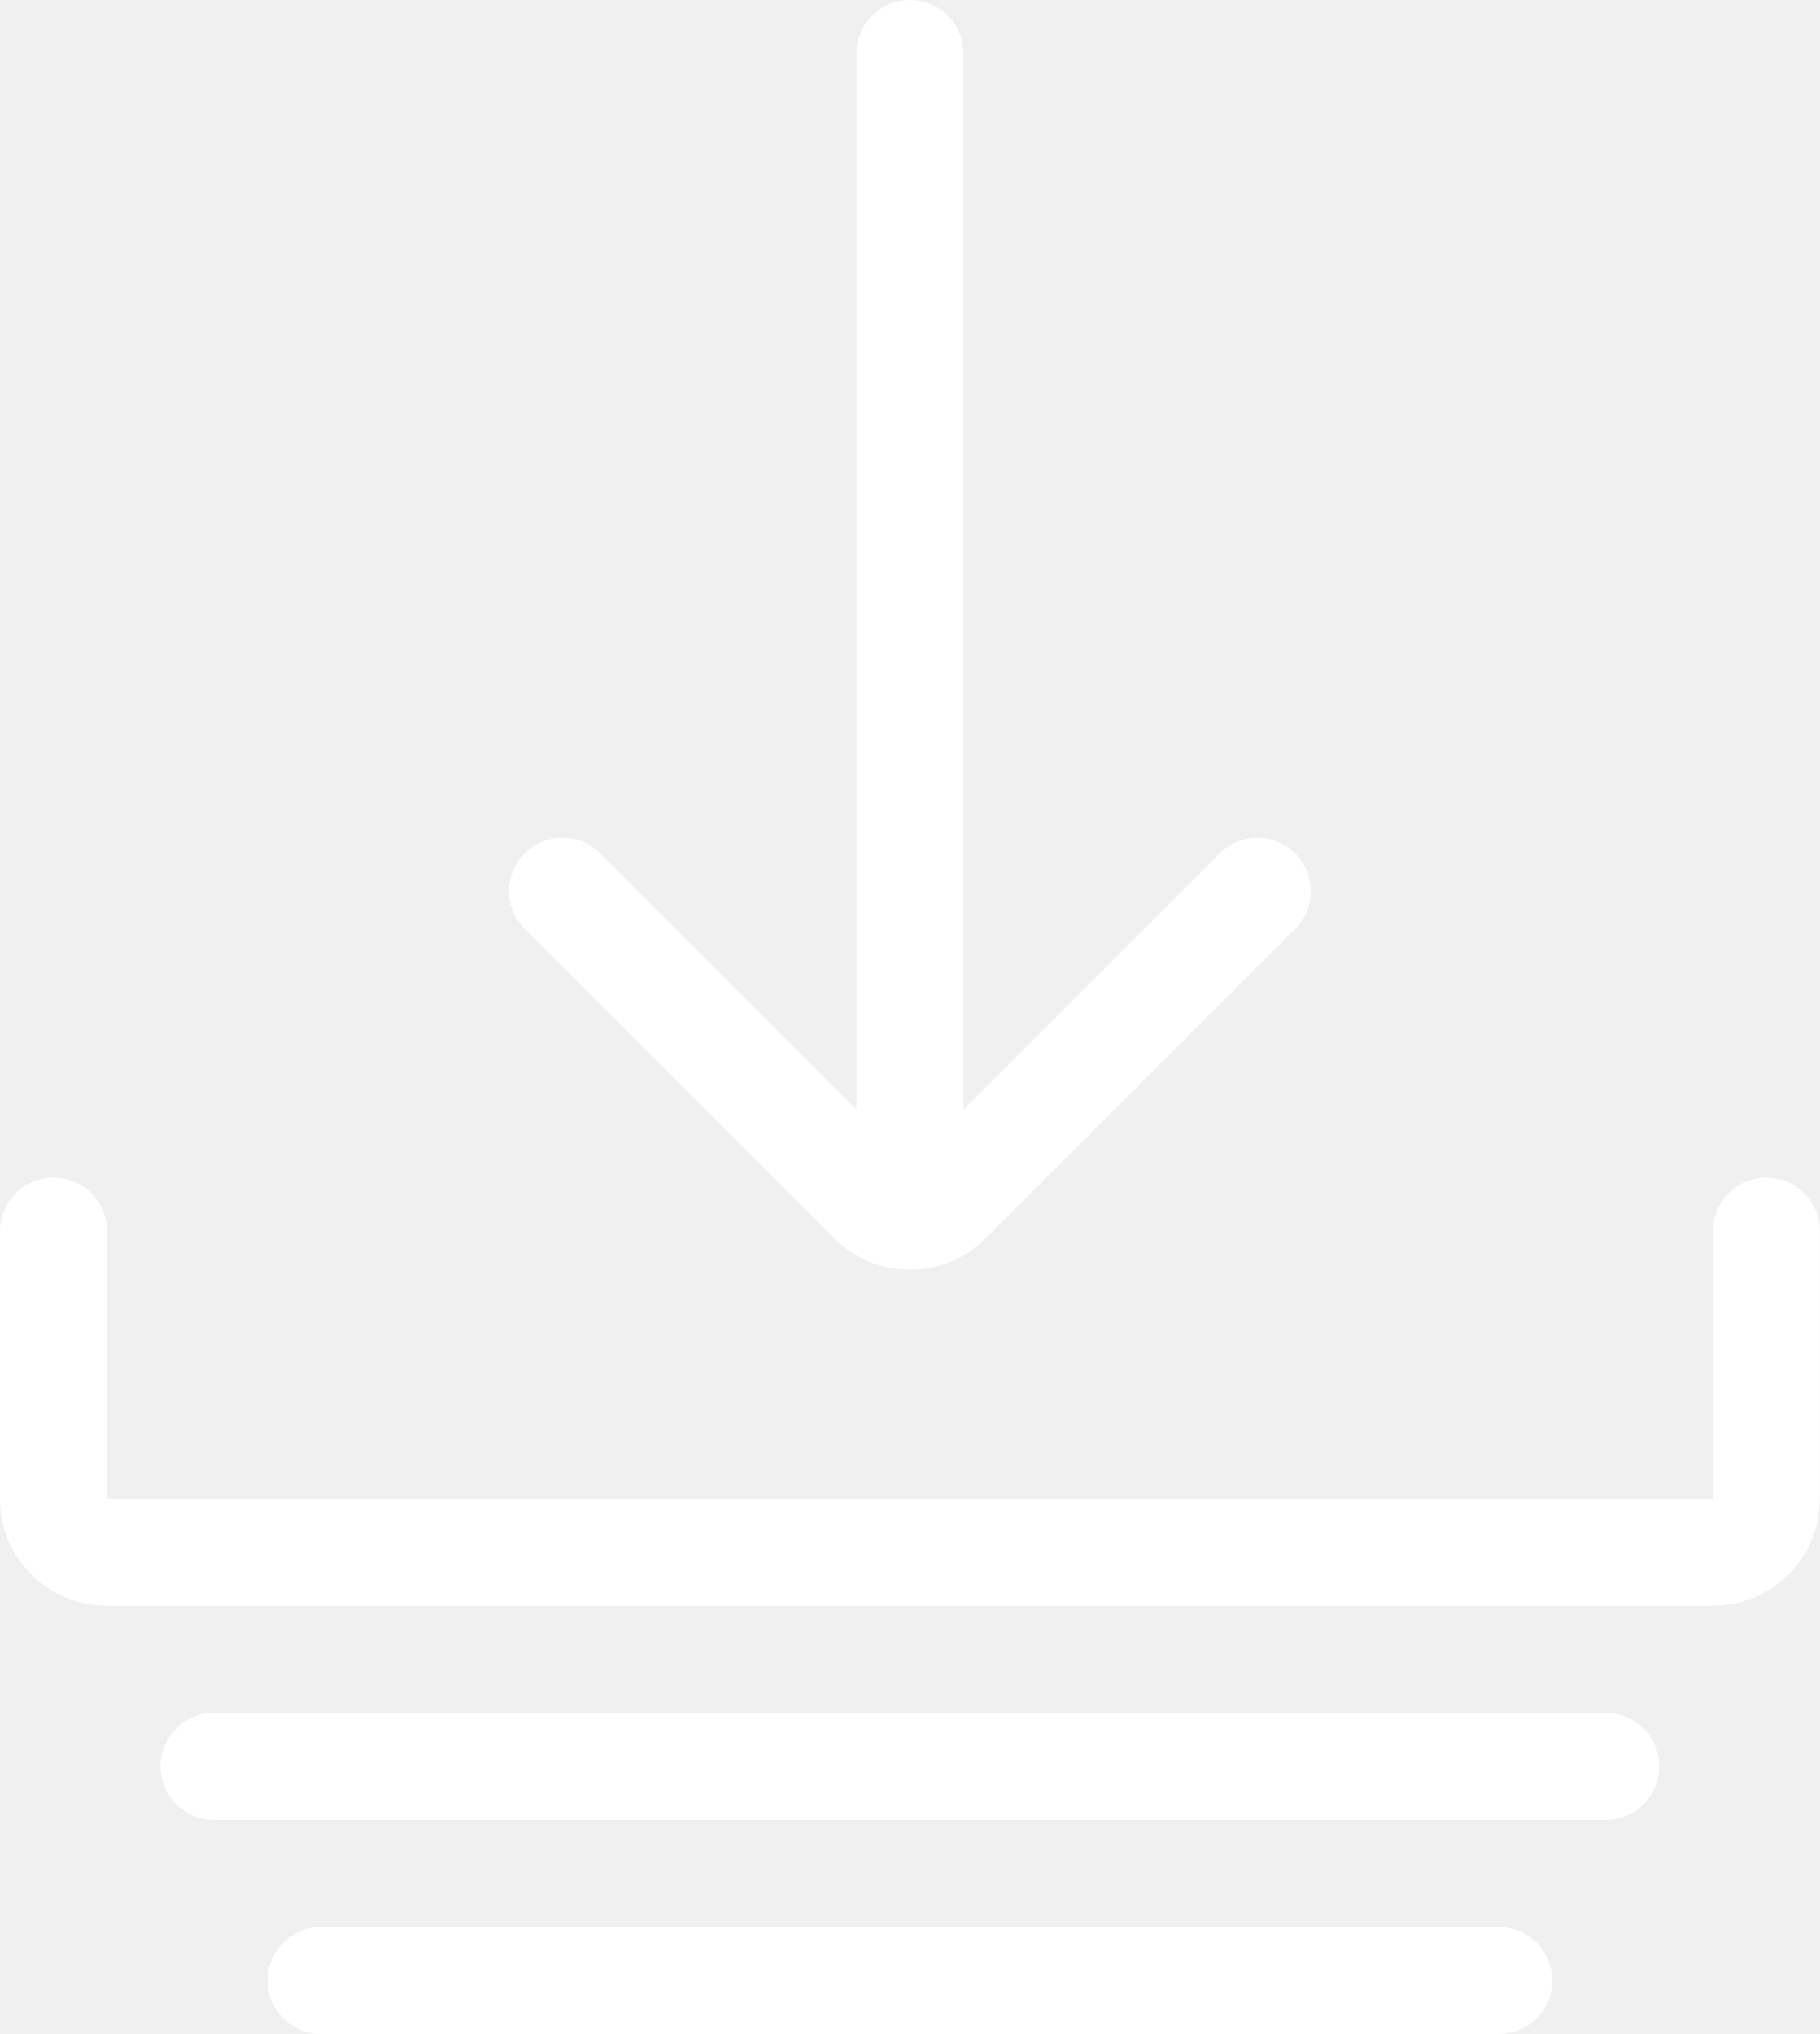
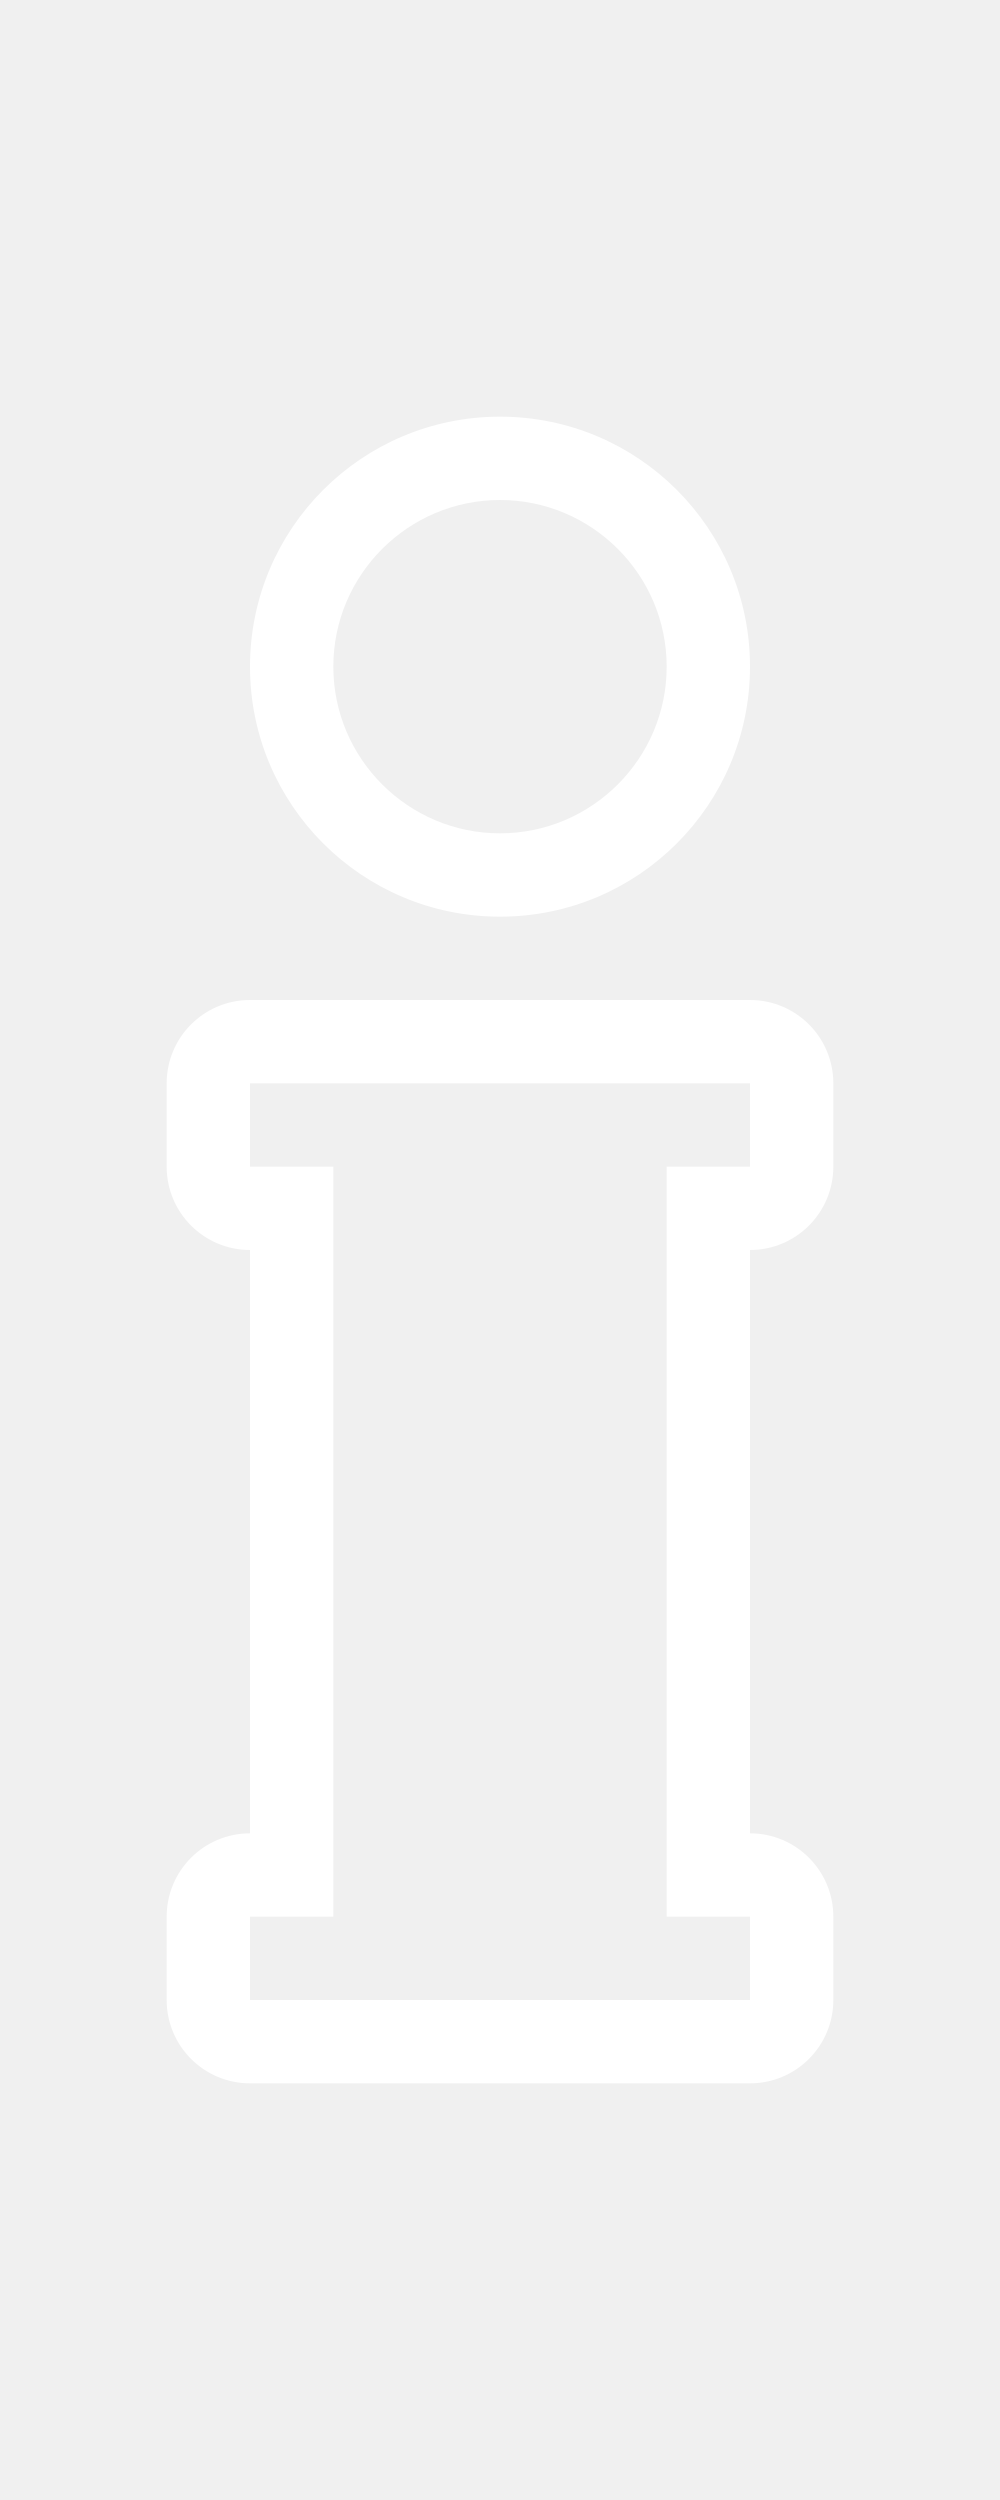
- <svg xmlns="http://www.w3.org/2000/svg" id="Layer_28" data-name="Layer 28" viewBox="0 0 34 38">
-   <defs>
-     <style>.cls-1{fill:#fff;}</style>
-   </defs>
-   <path class="cls-1" d="M9.86,17.41A1,1,0,1,1,11.27,16L16,20.73V1a1,1,0,0,1,2,0V20.73L22.73,16a1,1,0,1,1,1.41,1.41l-5.73,5.73a2,2,0,0,1-2.82,0ZM28,36H6a1,1,0,0,0,0,2H28a1,1,0,0,0,0-2Zm2-4H4a1,1,0,0,0,0,2H30a1,1,0,0,0,0-2Zm3-10a1,1,0,0,0-1,1v5H2V23a1,1,0,0,0-2,0v5a2,2,0,0,0,2,2H32a2,2,0,0,0,2-2V23A1,1,0,0,0,33,22Z" />
+ <svg xmlns="http://www.w3.org/2000/svg" version="1.1" id="Layer_1" x="0px" y="0px" viewBox="0 0 300 750" xml:space="preserve" width="300" height="750">
+   <defs id="defs1328" />
+   <g id="g1287" style="fill:#ffffff;fill-opacity:1" transform="matrix(0.9765625,0,0,0.9765625,-100,125)">
+     <g id="g1285" style="fill:#ffffff;fill-opacity:1">
+       <path d="m 256,0 c -42.419,0 -76.8,34.381 -76.8,76.8 0,42.419 34.381,76.8 76.8,76.8 42.419,0 76.8,-34.381 76.8,-76.8 C 332.8,34.381 298.419,0 256,0 Z m 0,128 c -28.228,0 -51.2,-22.972 -51.2,-51.2 0,-28.228 22.972,-51.2 51.2,-51.2 28.228,0 51.2,22.972 51.2,51.2 0,28.228 -22.972,51.2 -51.2,51.2 z" id="path1283" style="fill:#ffffff;fill-opacity:1" />
+     </g>
+   </g>
+   <g id="g1293" style="fill:#ffffff;fill-opacity:1" transform="matrix(0.9765625,0,0,0.9765625,-100,125)">
+     <g id="g1291" style="fill:#ffffff;fill-opacity:1">
+       <path d="m 358.4,230.4 v -25.6 c 0,-14.14 -11.46,-25.6 -25.6,-25.6 H 179.2 c -14.14,0 -25.6,11.46 -25.6,25.6 v 25.6 c 0,14.14 11.46,25.6 25.6,25.6 v 179.2 c -14.14,0 -25.6,11.46 -25.6,25.6 v 25.6 c 0,14.14 11.46,25.6 25.6,25.6 h 153.6 c 14.14,0 25.6,-11.46 25.6,-25.6 v -25.6 c 0,-14.14 -11.46,-25.6 -25.6,-25.6 V 256 c 14.14,0 25.6,-11.46 25.6,-25.6 z m -25.6,230.4 v 25.6 H 179.2 v -25.6 h 25.6 V 230.4 h -25.6 v -25.6 h 153.6 v 25.6 h -25.6 v 230.4 z" id="path1289" style="fill:#ffffff;fill-opacity:1" />
+     </g>
+   </g>
+   <g id="g1295" transform="matrix(0.9765625,0,0,0.9765625,-100,125)">
+ </g>
+   <g id="g1297" transform="matrix(0.9765625,0,0,0.9765625,-100,125)">
+ </g>
+   <g id="g1299" transform="matrix(0.9765625,0,0,0.9765625,-100,125)">
+ </g>
+   <g id="g1301" transform="matrix(0.9765625,0,0,0.9765625,-100,125)">
+ </g>
+   <g id="g1303" transform="matrix(0.9765625,0,0,0.9765625,-100,125)">
+ </g>
+   <g id="g1305" transform="matrix(0.9765625,0,0,0.9765625,-100,125)">
+ </g>
+   <g id="g1307" transform="matrix(0.9765625,0,0,0.9765625,-100,125)">
+ </g>
+   <g id="g1309" transform="matrix(0.9765625,0,0,0.9765625,-100,125)">
+ </g>
+   <g id="g1311" transform="matrix(0.9765625,0,0,0.9765625,-100,125)">
+ </g>
+   <g id="g1313" transform="matrix(0.9765625,0,0,0.9765625,-100,125)">
+ </g>
+   <g id="g1315" transform="matrix(0.9765625,0,0,0.9765625,-100,125)">
+ </g>
+   <g id="g1317" transform="matrix(0.9765625,0,0,0.9765625,-100,125)">
+ </g>
+   <g id="g1319" transform="matrix(0.9765625,0,0,0.9765625,-100,125)">
+ </g>
+   <g id="g1321" transform="matrix(0.9765625,0,0,0.9765625,-100,125)">
+ </g>
+   <g id="g1323" transform="matrix(0.9765625,0,0,0.9765625,-100,125)">
+ </g>
</svg>
